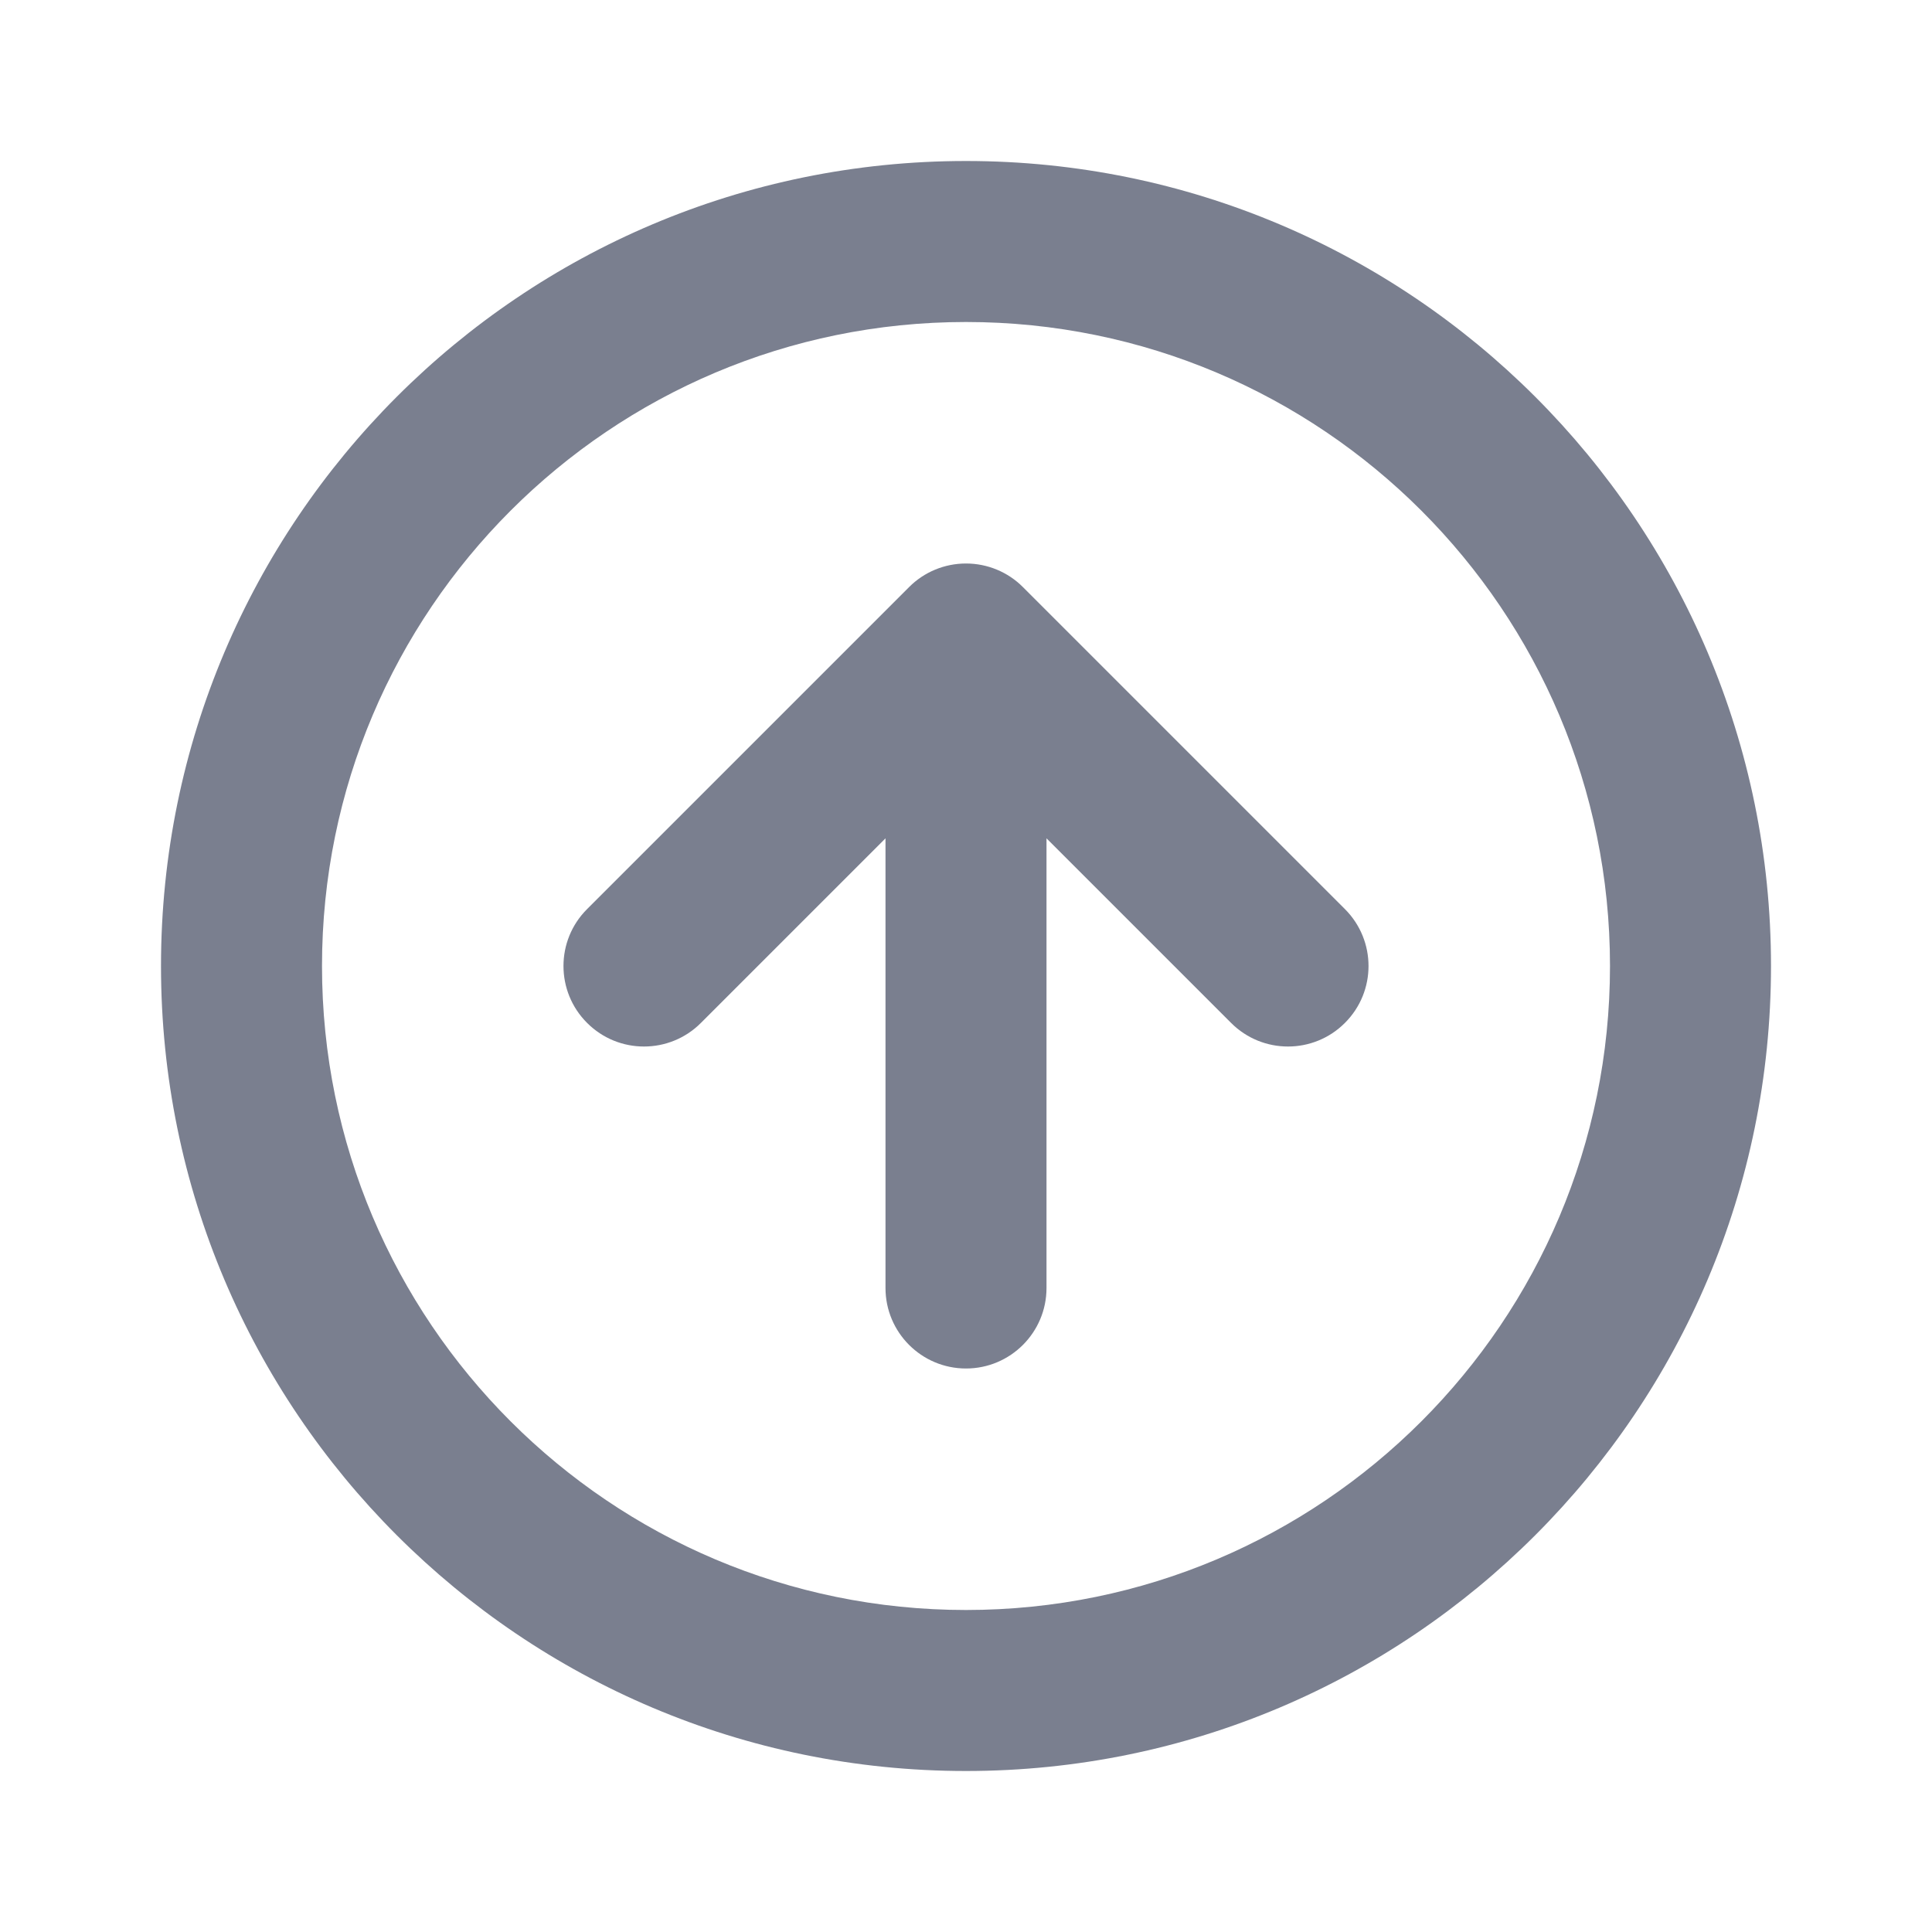
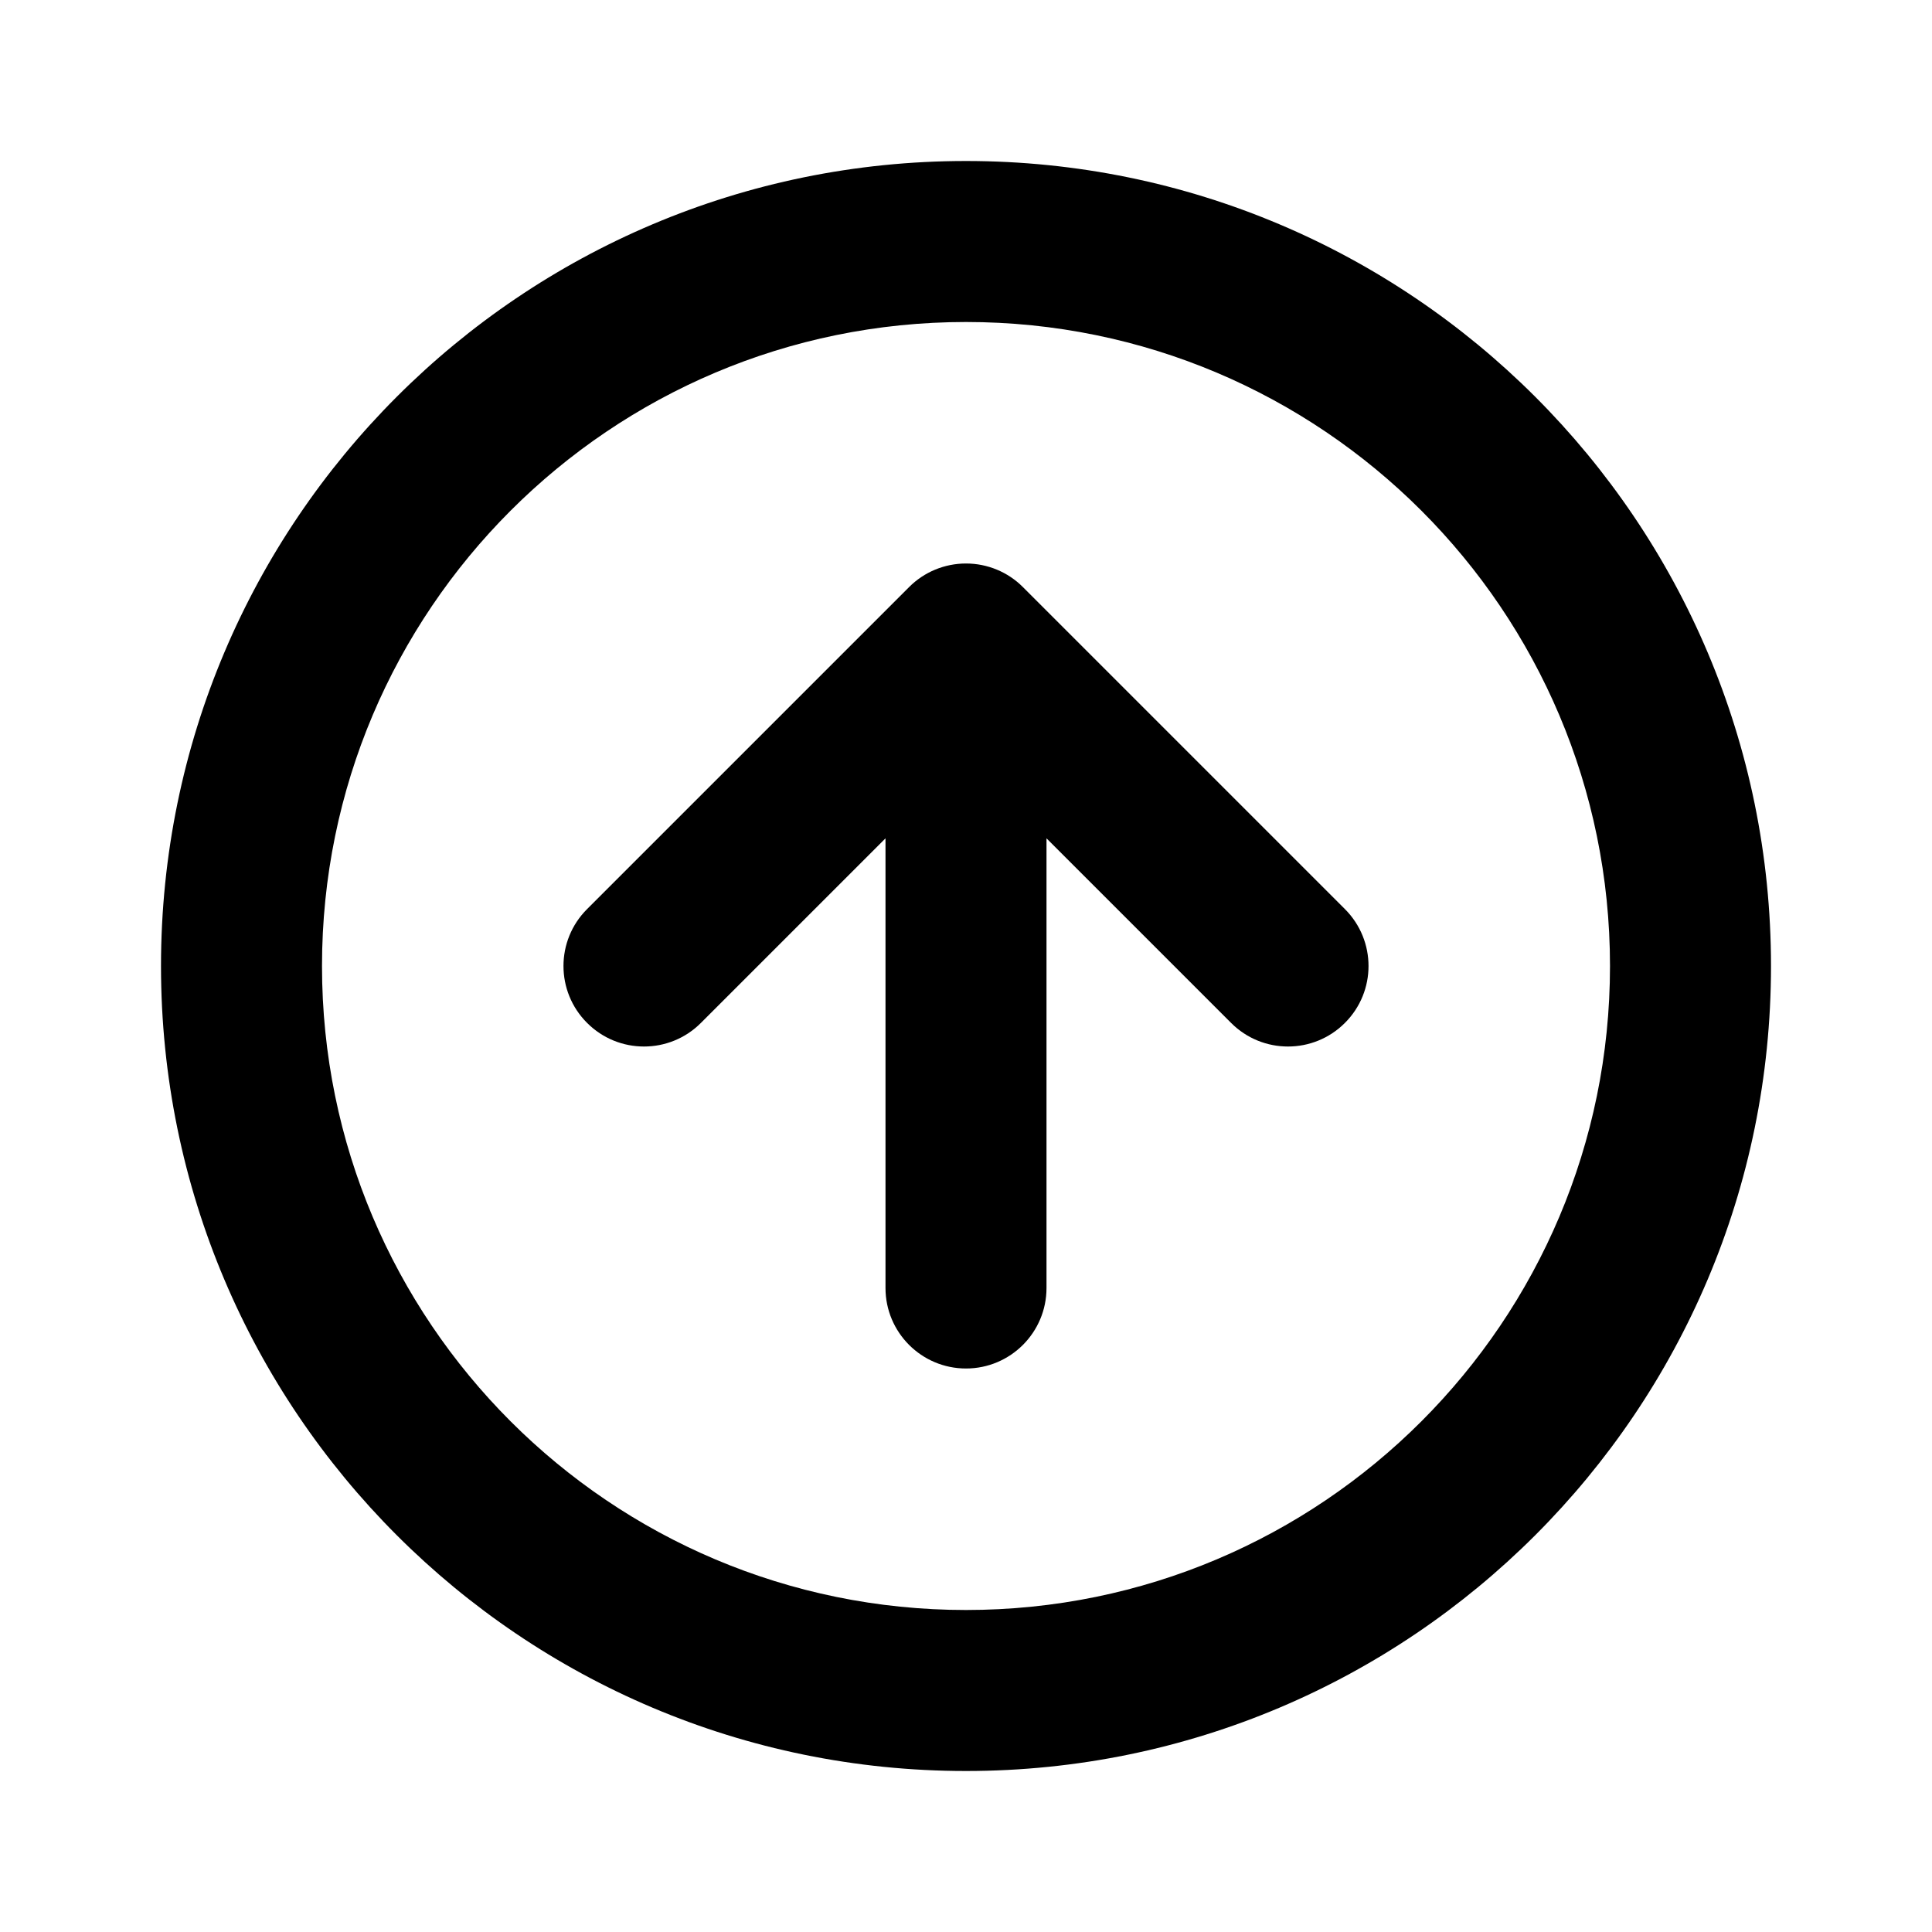
- <svg xmlns="http://www.w3.org/2000/svg" width="24" height="24" viewBox="0 0 24 24" fill="none">
-   <path fill-rule="evenodd" clip-rule="evenodd" d="M12 4C7.582 4 4 7.582 4 12C4 16.418 7.582 20 12 20C16.418 20 20 16.418 20 12C20 7.582 16.418 4 12 4ZM2 12C2 6.477 6.477 2 12 2C17.523 2 22 6.477 22 12C22 17.523 17.523 22 12 22C6.477 22 2 17.523 2 12Z" fill="#7A7F8F" />
-   <path fill-rule="evenodd" clip-rule="evenodd" d="M12 7C12.265 7 12.52 7.105 12.707 7.293L16.707 11.293C17.098 11.684 17.098 12.317 16.707 12.707C16.317 13.098 15.683 13.098 15.293 12.707L13 10.414V16C13 16.552 12.552 17 12 17C11.448 17 11 16.552 11 16V10.414L8.707 12.707C8.317 13.098 7.683 13.098 7.293 12.707C6.902 12.317 6.902 11.683 7.293 11.293L11.293 7.293C11.48 7.105 11.735 7 12 7Z" fill="#7A7F8F" />
+ <svg xmlns="http://www.w3.org/2000/svg" fill="currentColor" width="24" height="24" viewBox="0 0 24 24">
+   <path fill-rule="evenodd" clip-rule="evenodd" d="M12 4C7.582 4 4 7.582 4 12C4 16.418 7.582 20 12 20C16.418 20 20 16.418 20 12C20 7.582 16.418 4 12 4ZM2 12C2 6.477 6.477 2 12 2C17.523 2 22 6.477 22 12C22 17.523 17.523 22 12 22C6.477 22 2 17.523 2 12Z" />
+   <path fill-rule="evenodd" clip-rule="evenodd" d="M12 7C12.265 7 12.52 7.105 12.707 7.293L16.707 11.293C17.098 11.684 17.098 12.317 16.707 12.707C16.317 13.098 15.683 13.098 15.293 12.707L13 10.414V16C13 16.552 12.552 17 12 17C11.448 17 11 16.552 11 16V10.414L8.707 12.707C8.317 13.098 7.683 13.098 7.293 12.707C6.902 12.317 6.902 11.683 7.293 11.293L11.293 7.293C11.48 7.105 11.735 7 12 7Z" />
</svg>
